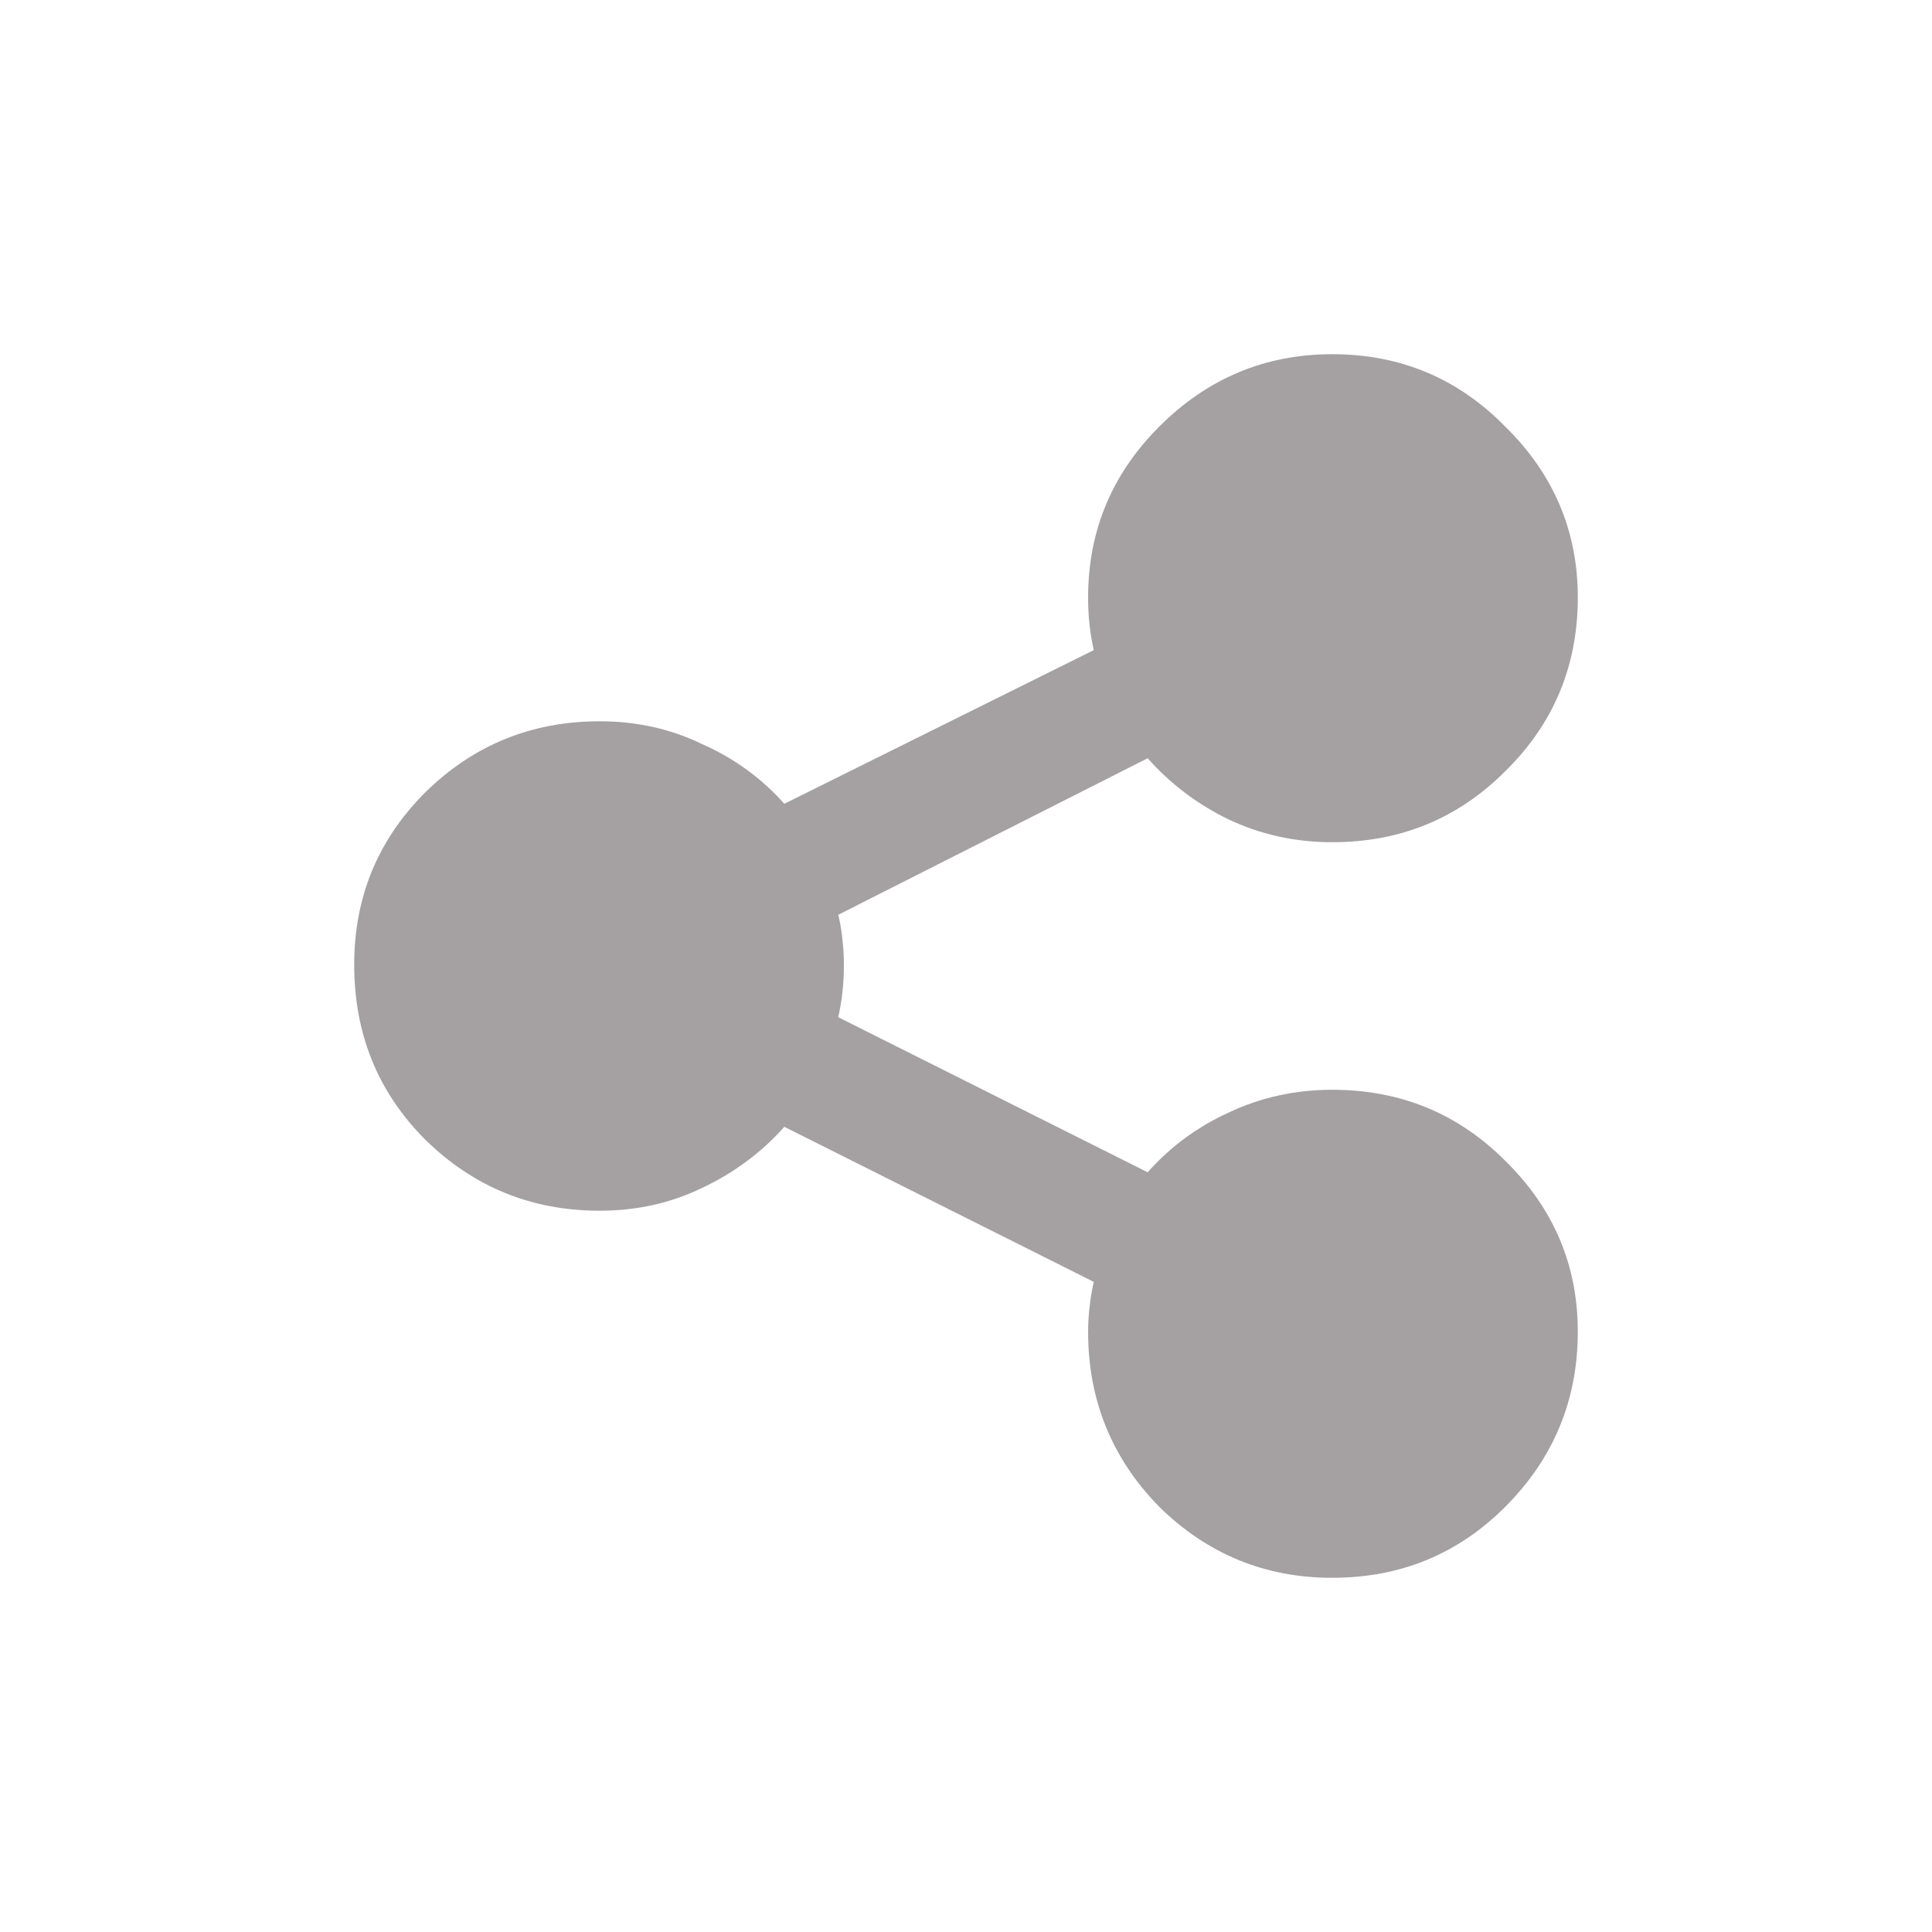
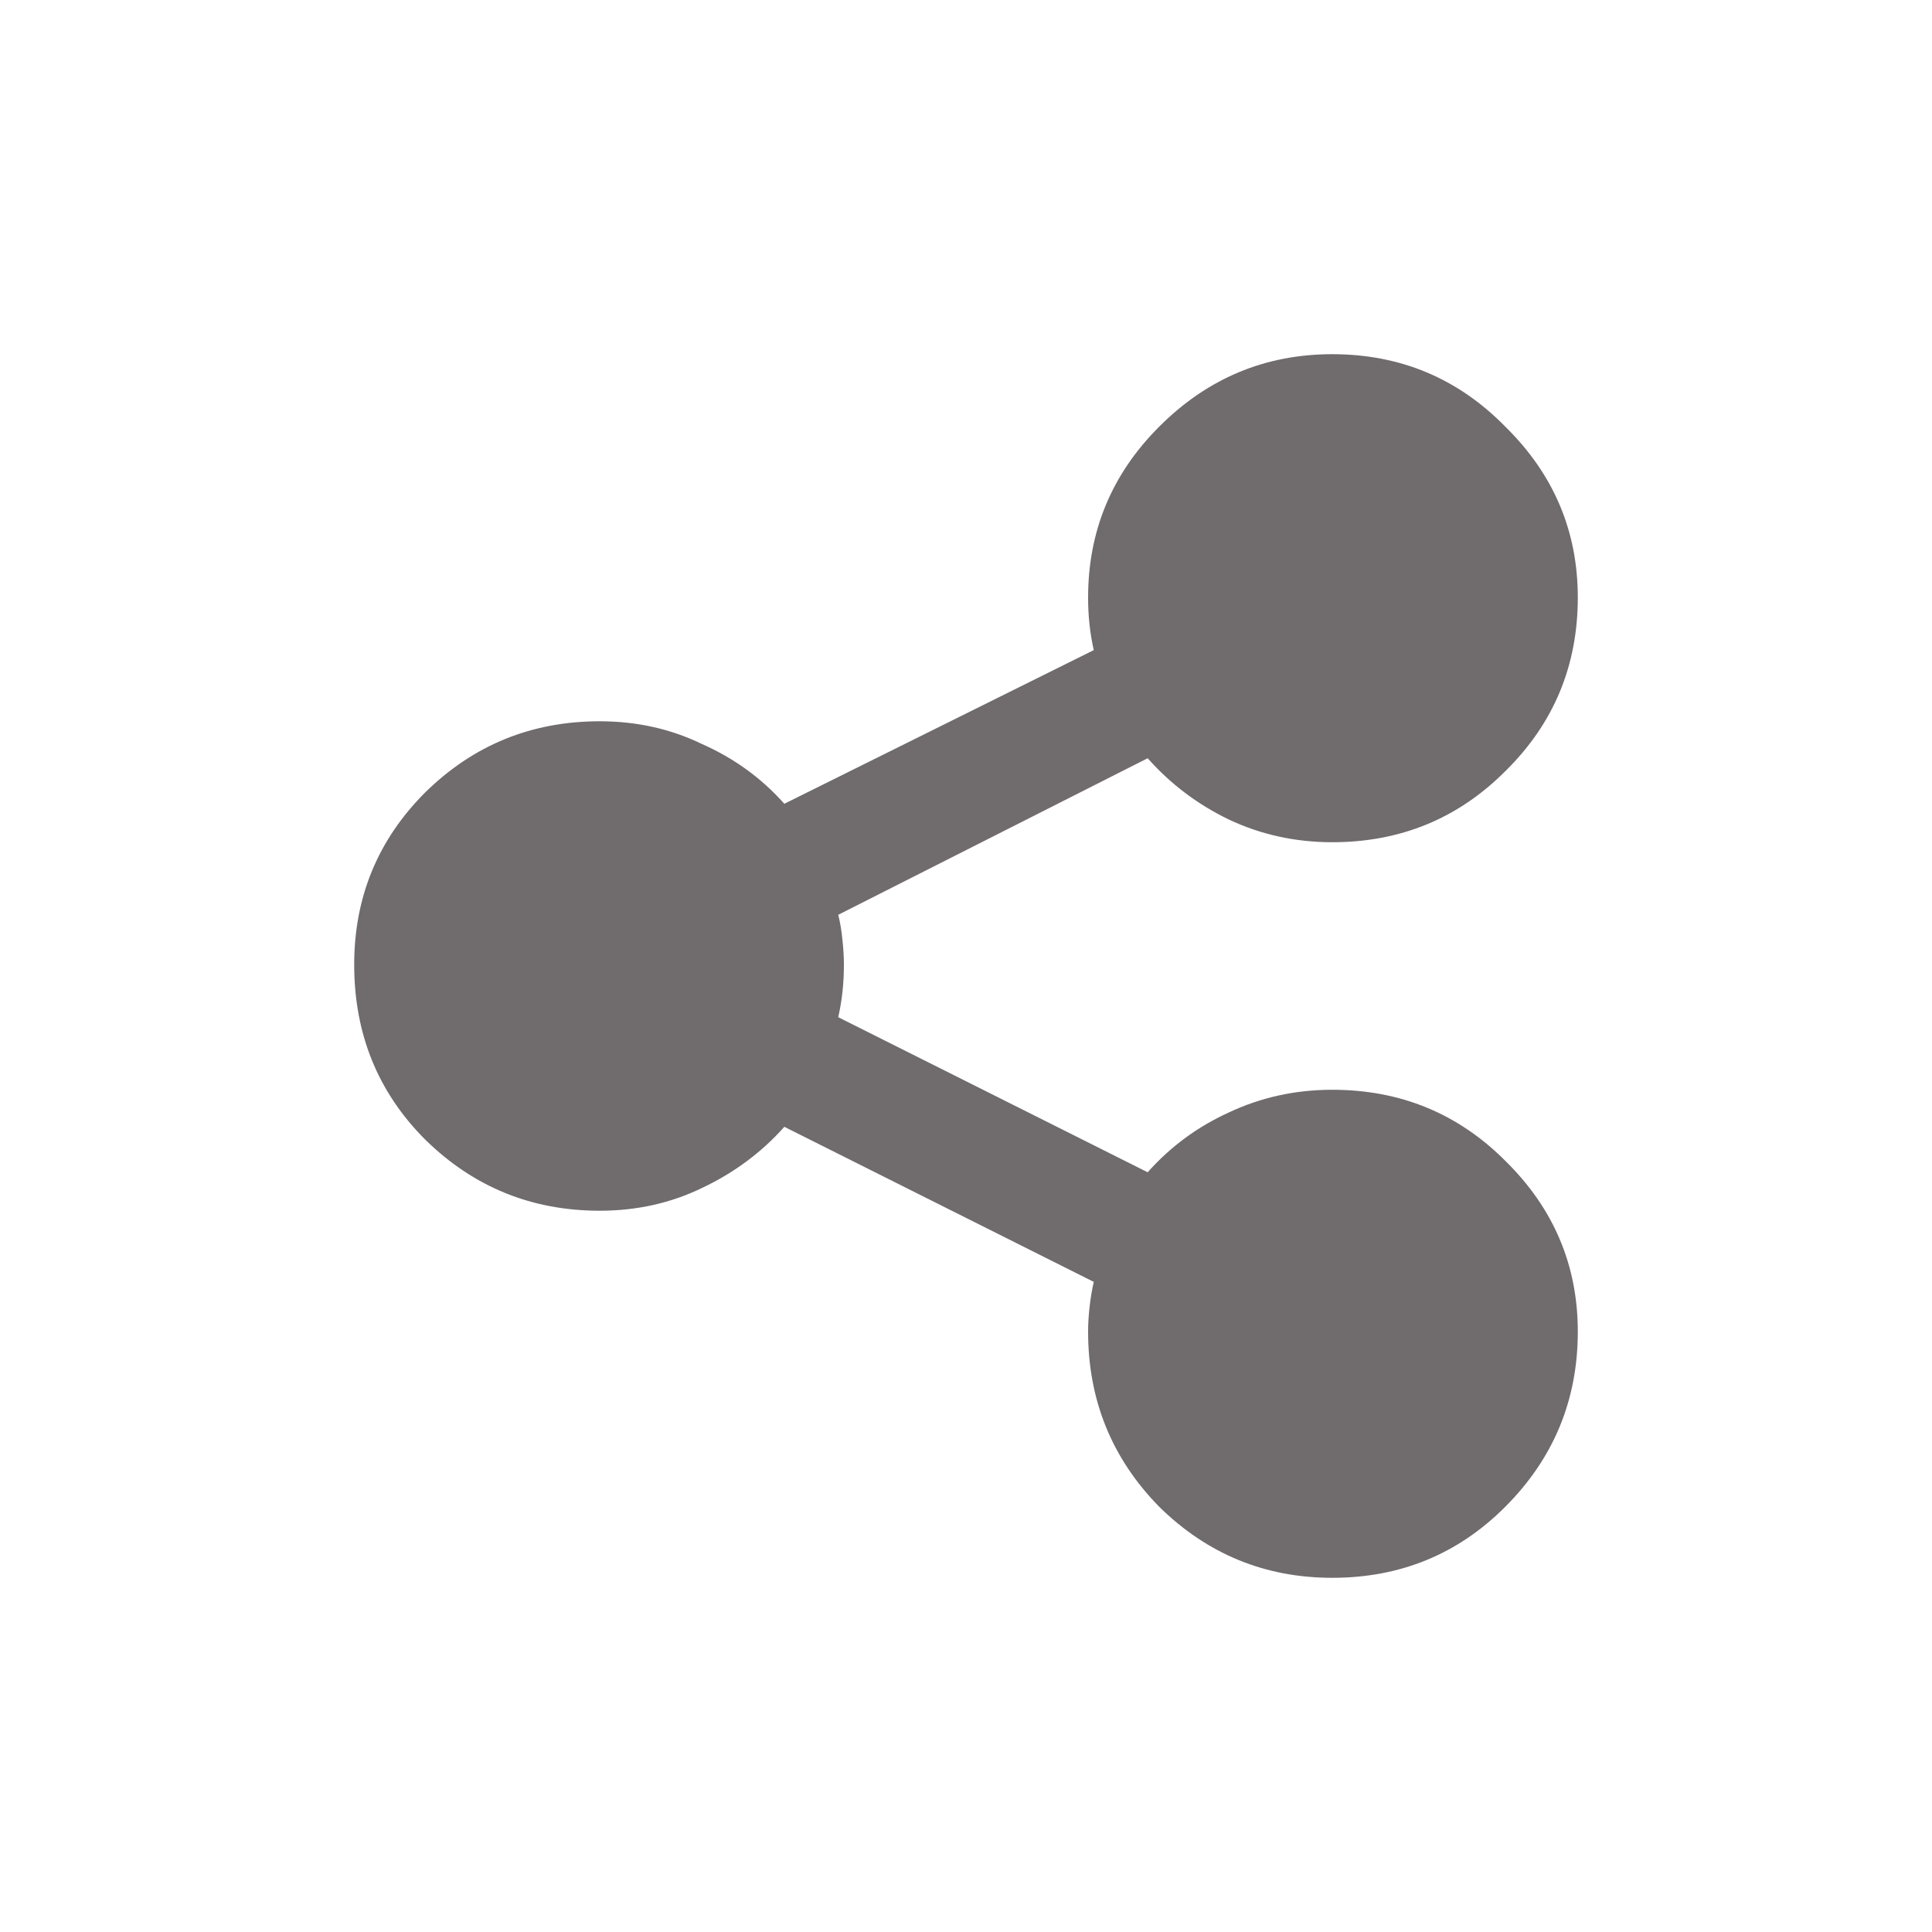
<svg xmlns="http://www.w3.org/2000/svg" viewBox="0 0 30 30" fill="none">
-   <path d="M16.896 9.278C16.896 9.425 16.903 9.565 16.918 9.698C16.932 9.83 16.954 9.963 16.984 10.095L12.179 12.481C11.826 12.084 11.4 11.774 10.9 11.553C10.415 11.318 9.886 11.2 9.313 11.2C8.255 11.2 7.352 11.568 6.602 12.305C5.867 13.041 5.5 13.932 5.5 14.978C5.5 16.053 5.867 16.959 6.602 17.695C7.352 18.432 8.255 18.8 9.313 18.8C9.886 18.8 10.415 18.682 10.9 18.447C11.4 18.211 11.826 17.894 12.179 17.497L16.984 19.905C16.954 20.037 16.932 20.17 16.918 20.302C16.903 20.435 16.896 20.56 16.896 20.678C16.896 21.738 17.263 22.644 17.998 23.395C18.747 24.132 19.643 24.5 20.687 24.5C21.745 24.5 22.641 24.132 23.376 23.395C24.125 22.644 24.5 21.738 24.5 20.678C24.5 19.647 24.125 18.763 23.376 18.027C22.641 17.29 21.745 16.922 20.687 16.922C20.114 16.922 19.577 17.04 19.078 17.276C18.593 17.497 18.174 17.806 17.821 18.203L13.016 15.795C13.046 15.663 13.068 15.53 13.082 15.398C13.097 15.265 13.104 15.125 13.104 14.978C13.104 14.86 13.097 14.735 13.082 14.602C13.068 14.455 13.046 14.322 13.016 14.205L17.821 11.774C18.174 12.172 18.593 12.489 19.078 12.724C19.577 12.96 20.114 13.078 20.687 13.078C21.745 13.078 22.641 12.71 23.376 11.973C24.125 11.237 24.5 10.338 24.5 9.278C24.5 8.247 24.125 7.363 23.376 6.627C22.641 5.876 21.745 5.5 20.687 5.5C19.643 5.5 18.747 5.876 17.998 6.627C17.263 7.363 16.896 8.247 16.896 9.278Z" fill="#A5A1A3" />
+   <path d="M16.896 9.278C16.896 9.425 16.903 9.565 16.918 9.698C16.932 9.83 16.954 9.963 16.984 10.095L12.179 12.481C11.826 12.084 11.4 11.774 10.9 11.553C10.415 11.318 9.886 11.2 9.313 11.2C8.255 11.2 7.352 11.568 6.602 12.305C5.867 13.041 5.5 13.932 5.5 14.978C5.5 16.053 5.867 16.959 6.602 17.695C7.352 18.432 8.255 18.8 9.313 18.8C9.886 18.8 10.415 18.682 10.9 18.447C11.4 18.211 11.826 17.894 12.179 17.497L16.984 19.905C16.954 20.037 16.932 20.17 16.918 20.302C16.903 20.435 16.896 20.56 16.896 20.678C16.896 21.738 17.263 22.644 17.998 23.395C18.747 24.132 19.643 24.5 20.687 24.5C21.745 24.5 22.641 24.132 23.376 23.395C24.125 22.644 24.5 21.738 24.5 20.678C24.5 19.647 24.125 18.763 23.376 18.027C22.641 17.29 21.745 16.922 20.687 16.922C20.114 16.922 19.577 17.04 19.078 17.276C18.593 17.497 18.174 17.806 17.821 18.203L13.016 15.795C13.046 15.663 13.068 15.53 13.082 15.398C13.097 15.265 13.104 15.125 13.104 14.978C13.104 14.86 13.097 14.735 13.082 14.602C13.068 14.455 13.046 14.322 13.016 14.205L17.821 11.774C18.174 12.172 18.593 12.489 19.078 12.724C19.577 12.96 20.114 13.078 20.687 13.078C21.745 13.078 22.641 12.71 23.376 11.973C24.125 11.237 24.5 10.338 24.5 9.278C24.5 8.247 24.125 7.363 23.376 6.627C22.641 5.876 21.745 5.5 20.687 5.5C19.643 5.5 18.747 5.876 17.998 6.627C17.263 7.363 16.896 8.247 16.896 9.278Z" fill="#706b6d" />
</svg>
